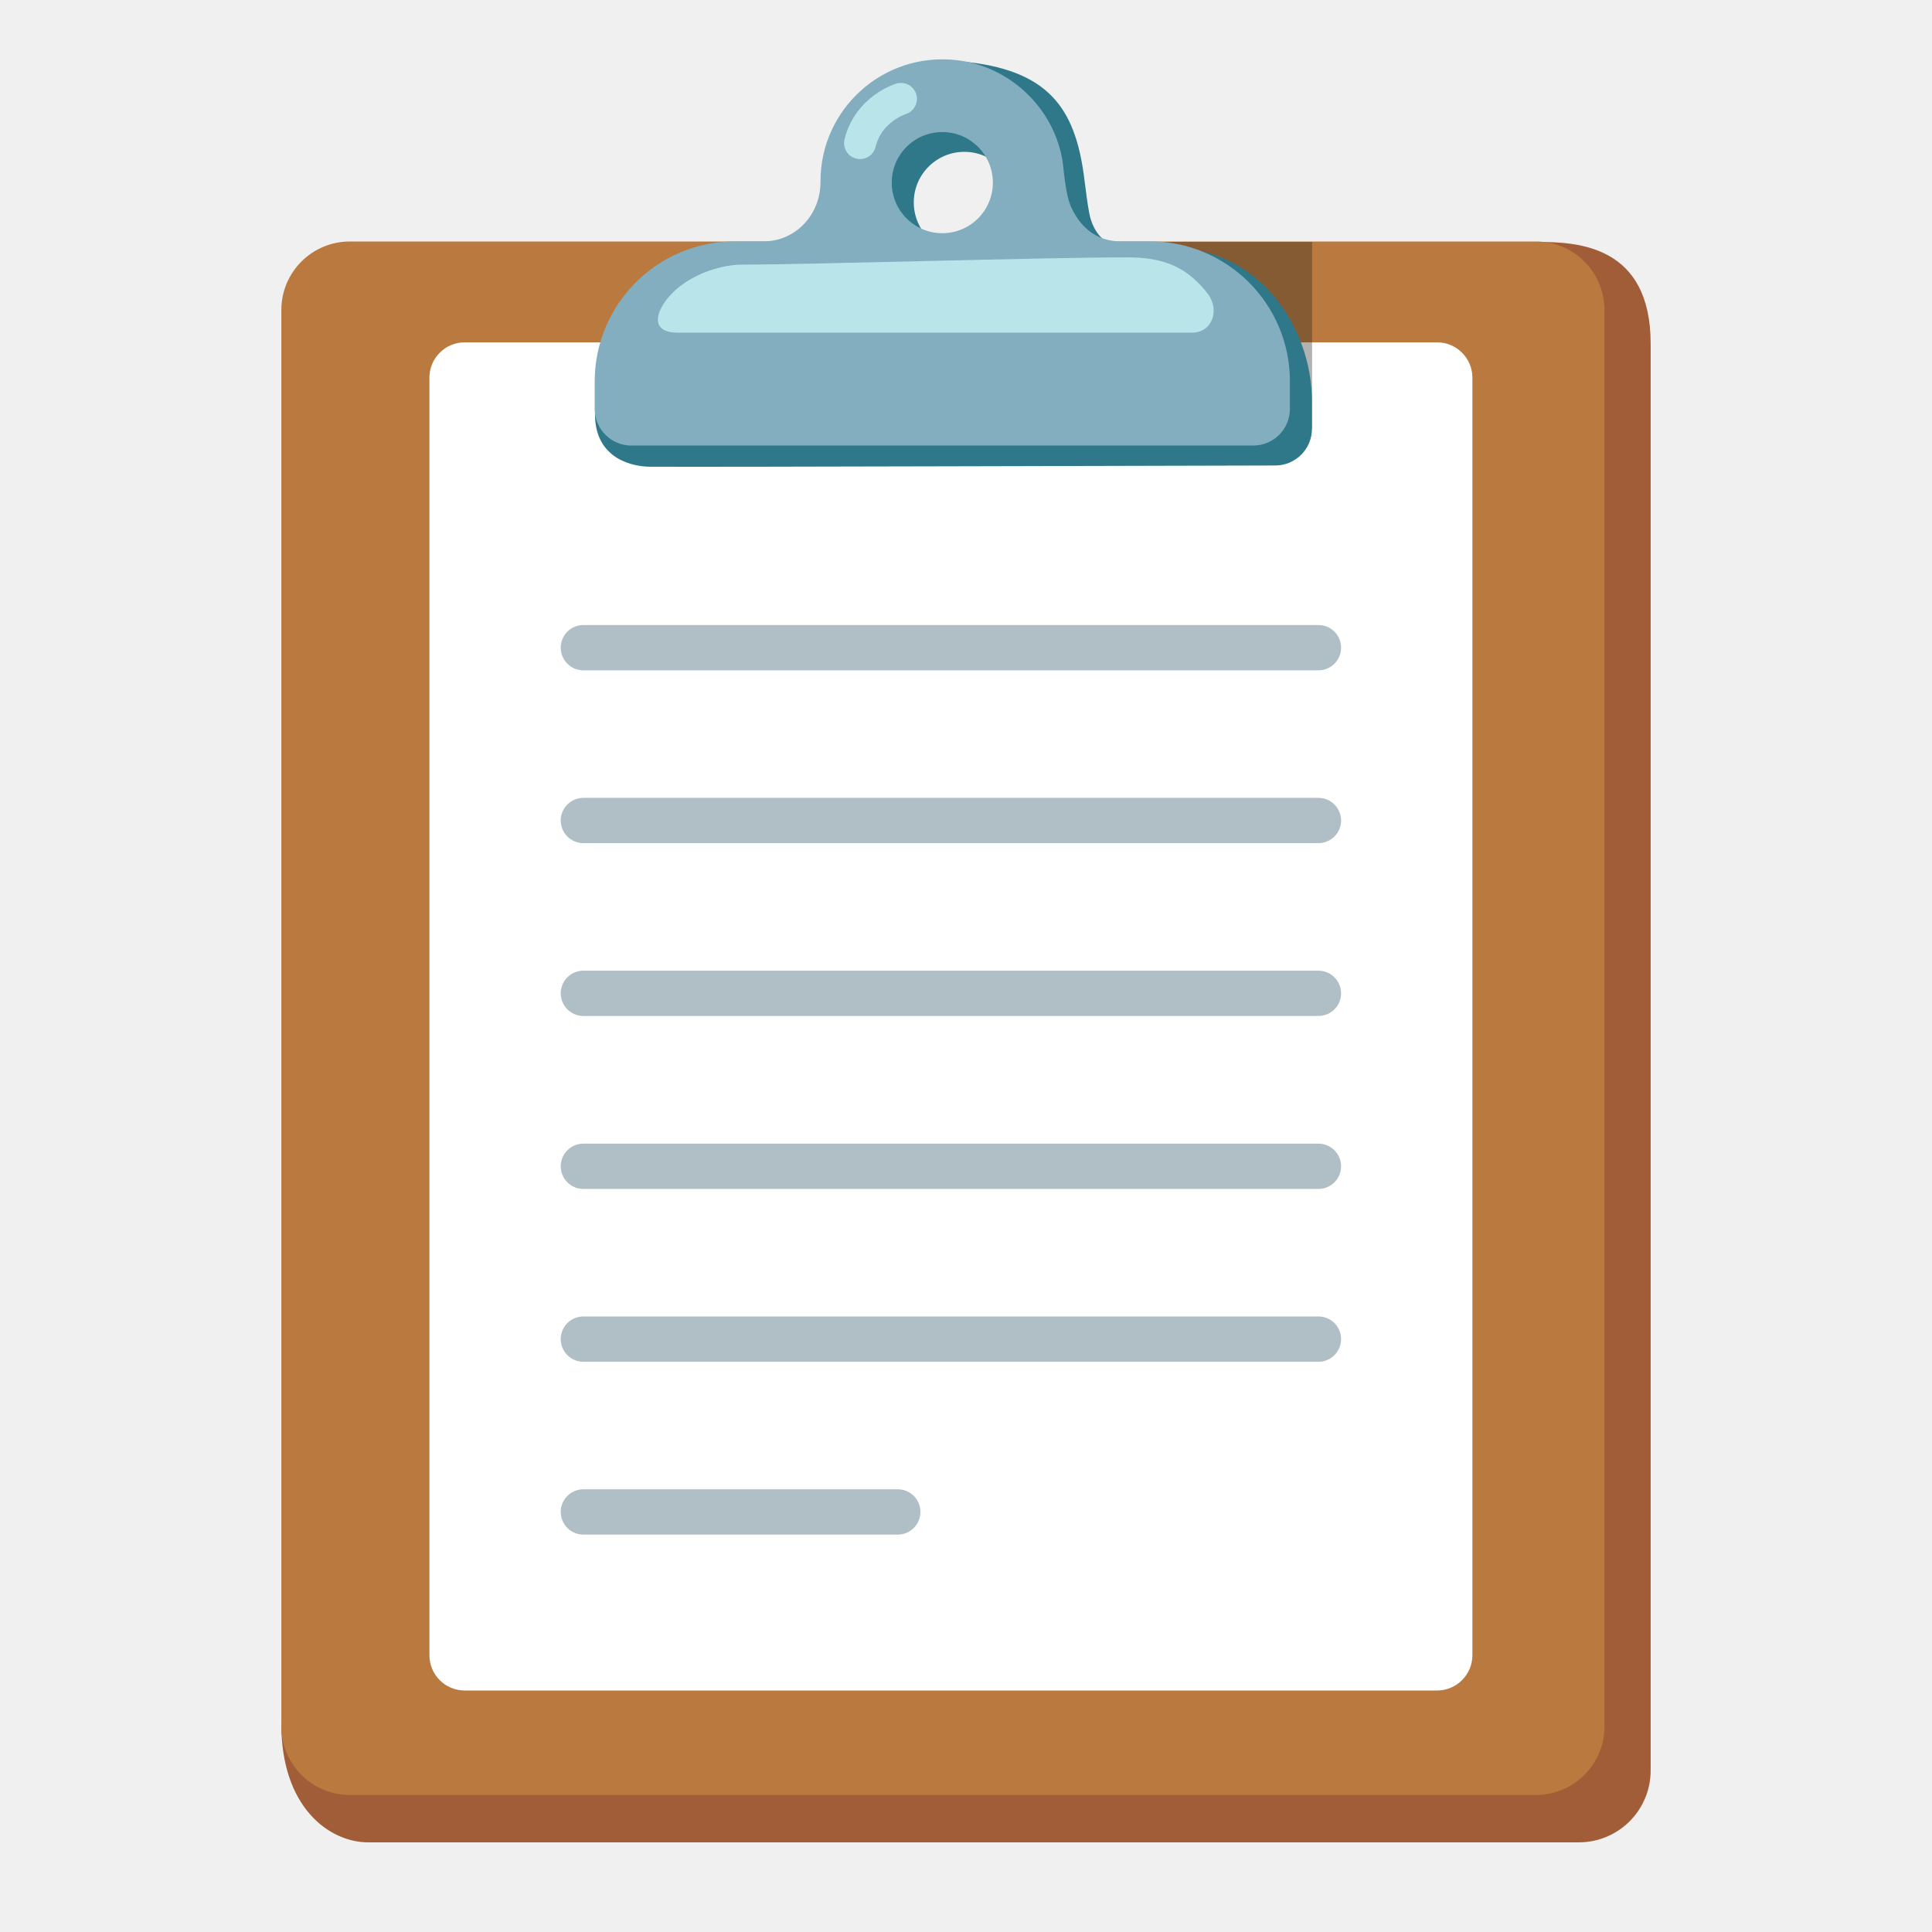
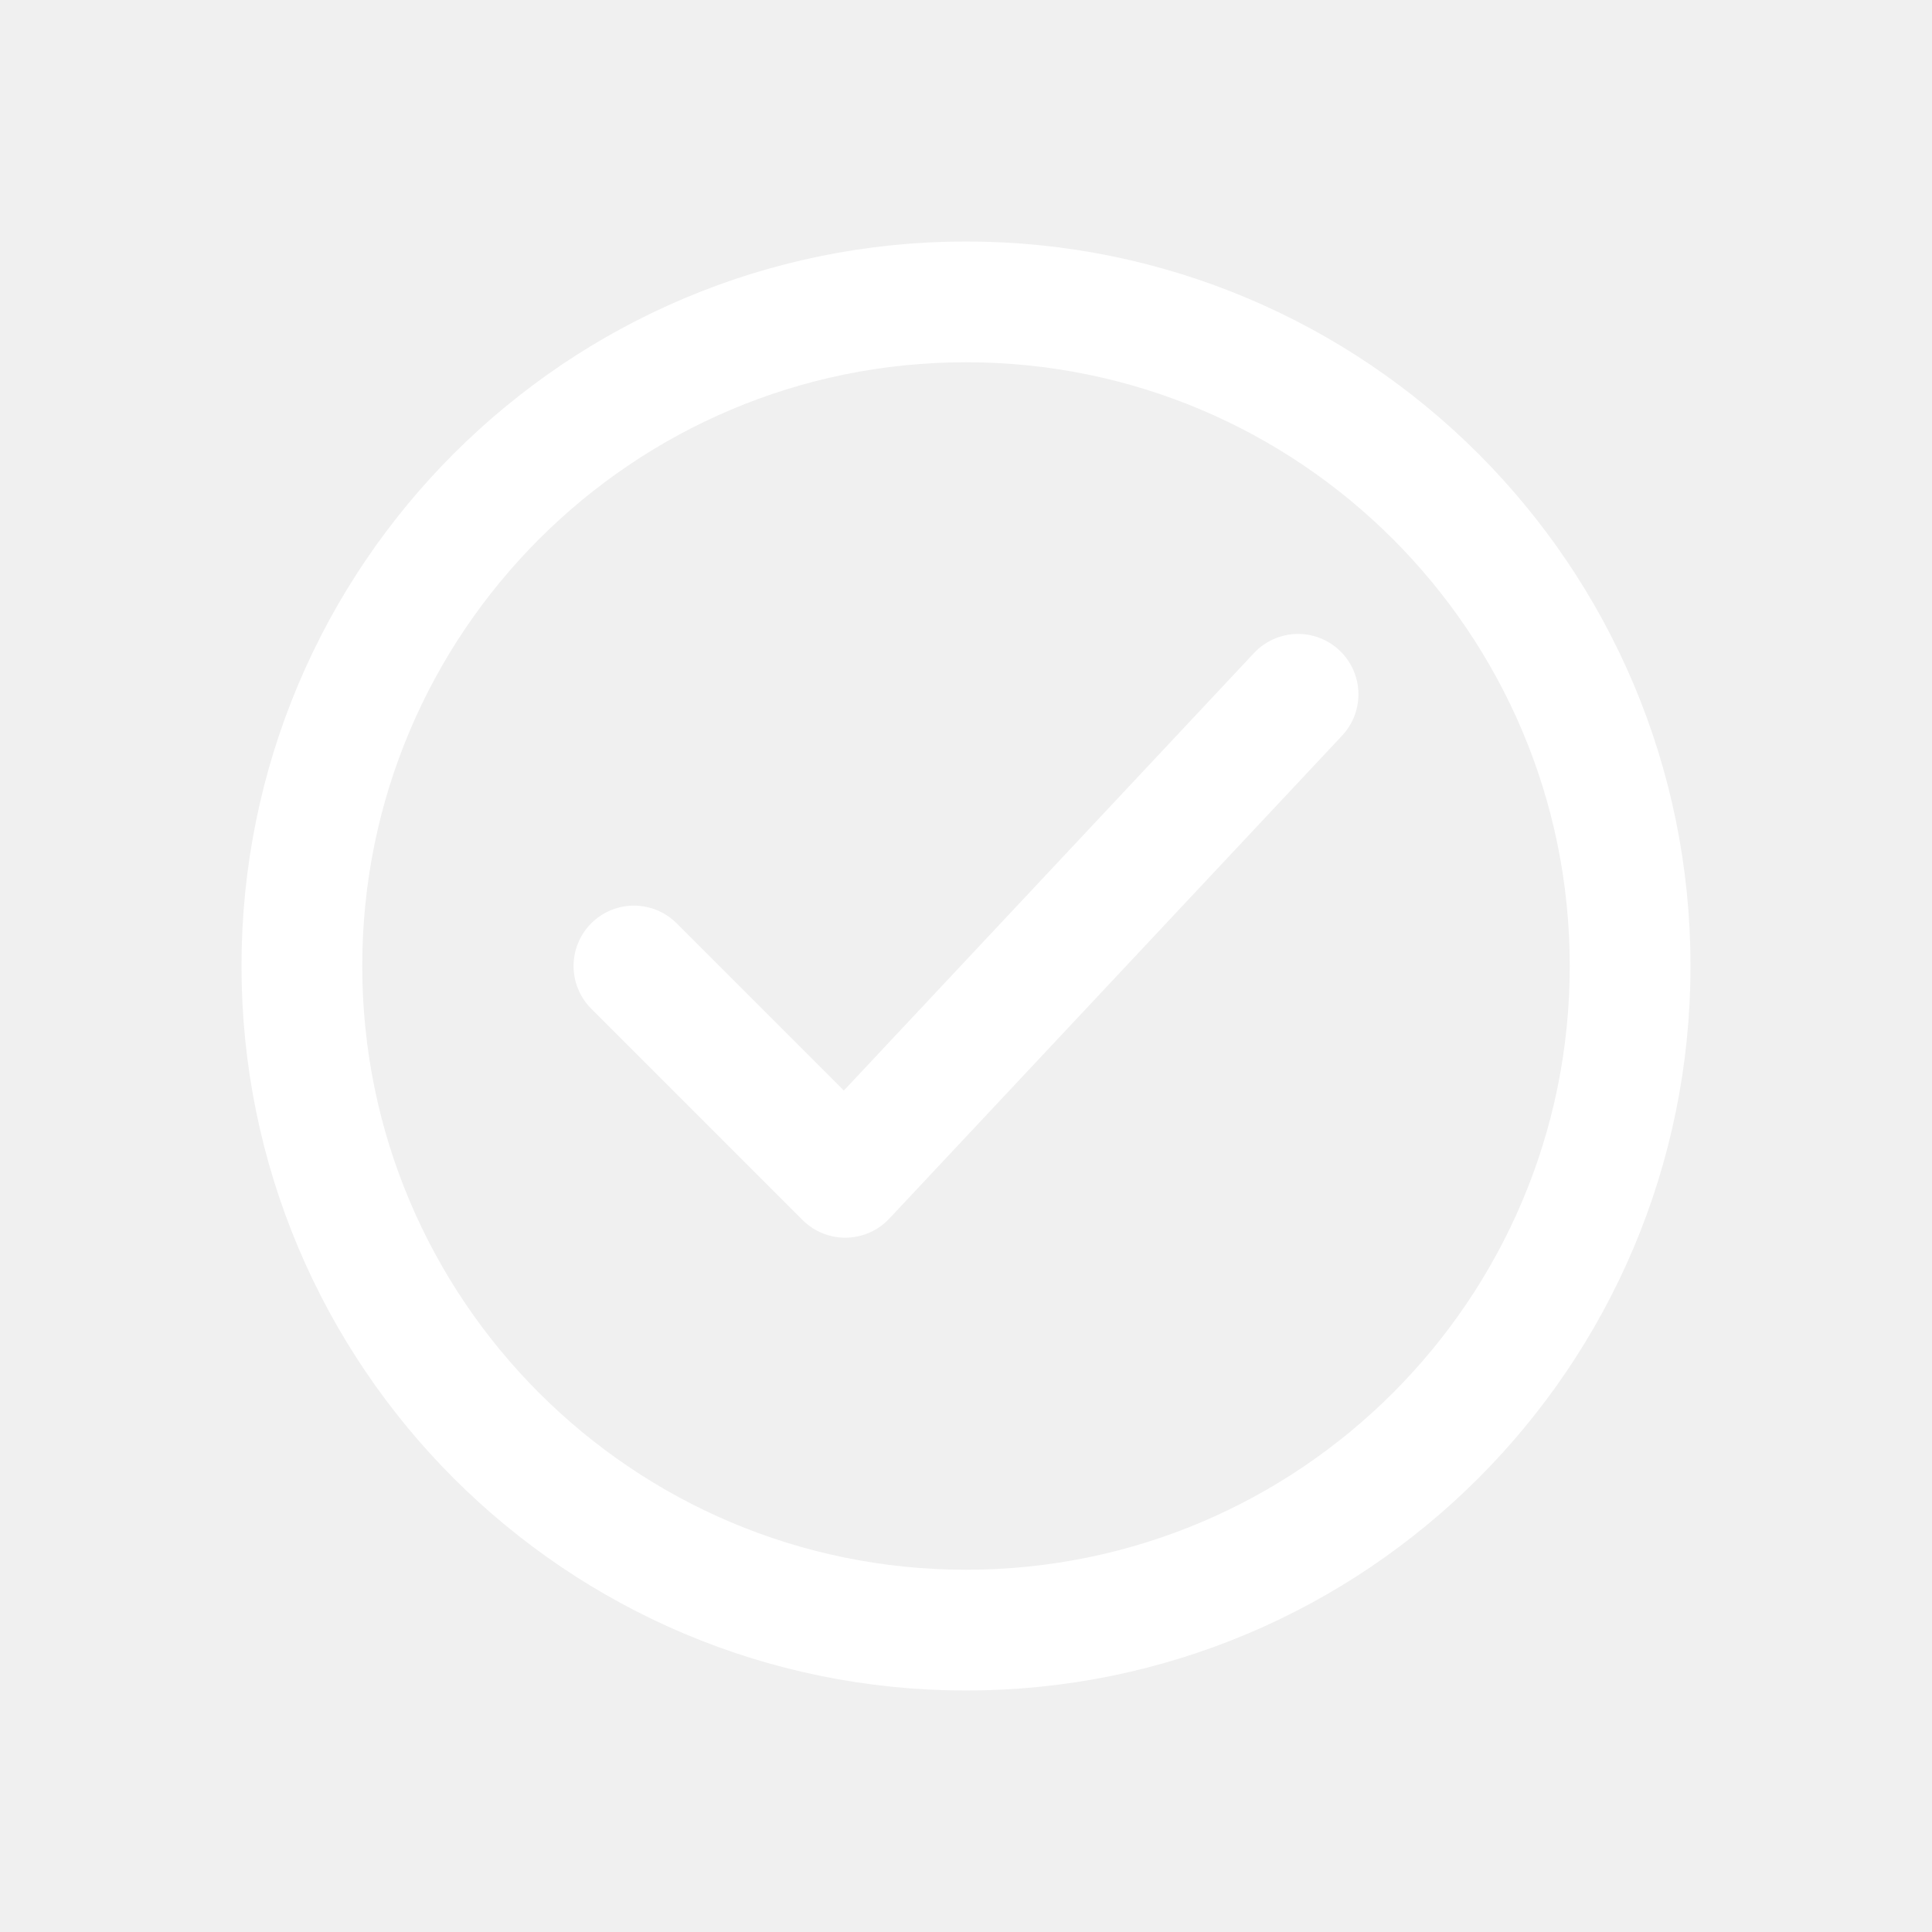
- <svg xmlns="http://www.w3.org/2000/svg" width="800px" height="800px" viewBox="0 0 128 128" aria-hidden="true" role="img" class="iconify iconify--noto" preserveAspectRatio="xMidYMid meet">
-   <path d="M18.64 114.25l83.27-98.22c2.63 0 7.45.24 7.45 6.74v94.53c0 2.63-2.13 4.76-4.76 4.76H24.42c-2.63.01-5.78-2.35-5.78-7.81z" fill="#a15d38">
- 
- </path>
-   <path d="M18.64 114.38V20.54c0-2.51 2.03-4.54 4.54-4.54h78.58c2.51 0 4.54 2.03 4.54 4.54v93.84c0 2.51-2.03 4.54-4.54 4.54H23.18c-2.51 0-4.54-2.03-4.54-4.54z" fill="#ba793e">
- 
- </path>
-   <path d="M28.45 109.66V25.02c0-1.29 1.05-2.34 2.34-2.34h64.42c1.29 0 2.34 1.05 2.34 2.34v84.64c0 1.29-1.05 2.34-2.34 2.34H30.79c-1.29 0-2.34-1.04-2.34-2.34z" fill="#ffffff">
- 
- </path>
-   <g fill="none" stroke="#b0bec5" stroke-width="3" stroke-linecap="round" stroke-miterlimit="10">
-     <path d="M38.65 54.36h48.7">
- 
- </path>
-     <path d="M38.65 42.91h48.7">
- 
- </path>
-     <path d="M38.65 65.81h48.7">
- 
- </path>
-     <path d="M38.65 77.27h48.7">
- 
- </path>
-     <path d="M38.65 88.72h48.7">
- 
- </path>
-     <path d="M38.65 100.17h20.83">
- 
- </path>
-   </g>
-   <path opacity=".35" fill="#212121" d="M86.93 28.4V16.03H72.95l8.71 12.37z">
- 
- </path>
-   <g>
-     <path d="M78.01 16.49l-3.22-.05c-2.14 0-2.54-1.9-2.62-2.3c-.11-.52-.25-1.67-.31-2.13c-.54-4.49-2.08-7.25-7.69-7.89c-4.86-.55-8.35 4.44-8.35 9.2v.04c.01 2.15-1.62 3.95-3.77 3.95c0 0-6.28-1.07-10.77 4.07c-.84.96-1.85 4.92-1.86 6.03c-.02 3.09 2.65 3.5 3.58 3.51c4.18.03 38.23-.08 41.49-.08c1.34 0 2.43-1.09 2.43-2.43V26.6c.01-5.14-3.78-10.11-8.91-10.11zm-14.12.27a3.35 3.35 0 1 1 0-6.7a3.35 3.35 0 0 1 0 6.7z" fill="#2f7889">
- 
- </path>
-     <path d="M76.18 15.99h-1.94c-2.14 0-3-1.68-3.27-2.26c-.39-.85-.5-2.58-.57-3.04c-.56-3.53-3.51-6.33-7.06-6.71c-4.86-.53-8.98 3.27-8.98 8.02v.04c.01 2.15-1.62 3.95-3.77 3.95h-1.9a9.29 9.29 0 0 0-9.29 9.29v1.81c0 1.34 1.09 2.43 2.43 2.43h41.2c1.34 0 2.43-1.09 2.43-2.43v-1.81c.01-5.13-4.15-9.29-9.28-9.29zm-13.75-.54a3.35 3.35 0 1 1 0-6.7a3.35 3.35 0 0 1 0 6.7z" fill="#82aec0">
- 
- </path>
-     <path d="M78.97 22.04H44.89c-1.3 0-1.64-.73-.97-1.84c.98-1.61 3.32-2.67 5.32-2.67c4.34 0 20-.48 25.51-.48c2.69 0 4.09.9 5.26 2.4c.83 1.08.31 2.59-1.04 2.59z" fill="#b9e4ea">
- 
- </path>
-     <path d="M56.98 9.48c.56-2.28 2.71-2.93 2.71-2.93" fill="none" stroke="#b9e4ea" stroke-width="2.116" stroke-linecap="round" stroke-miterlimit="10">
- 
- </path>
-   </g>
+ <svg xmlns="http://www.w3.org/2000/svg" viewBox="0 0 64 64" fill="none" stroke="#fff" stroke-width="4" stroke-linecap="round" stroke-linejoin="round">
+   <circle cx="32" cy="32" r="22" />
+   <path d="m21 32 7 7 15-16" />
</svg>
